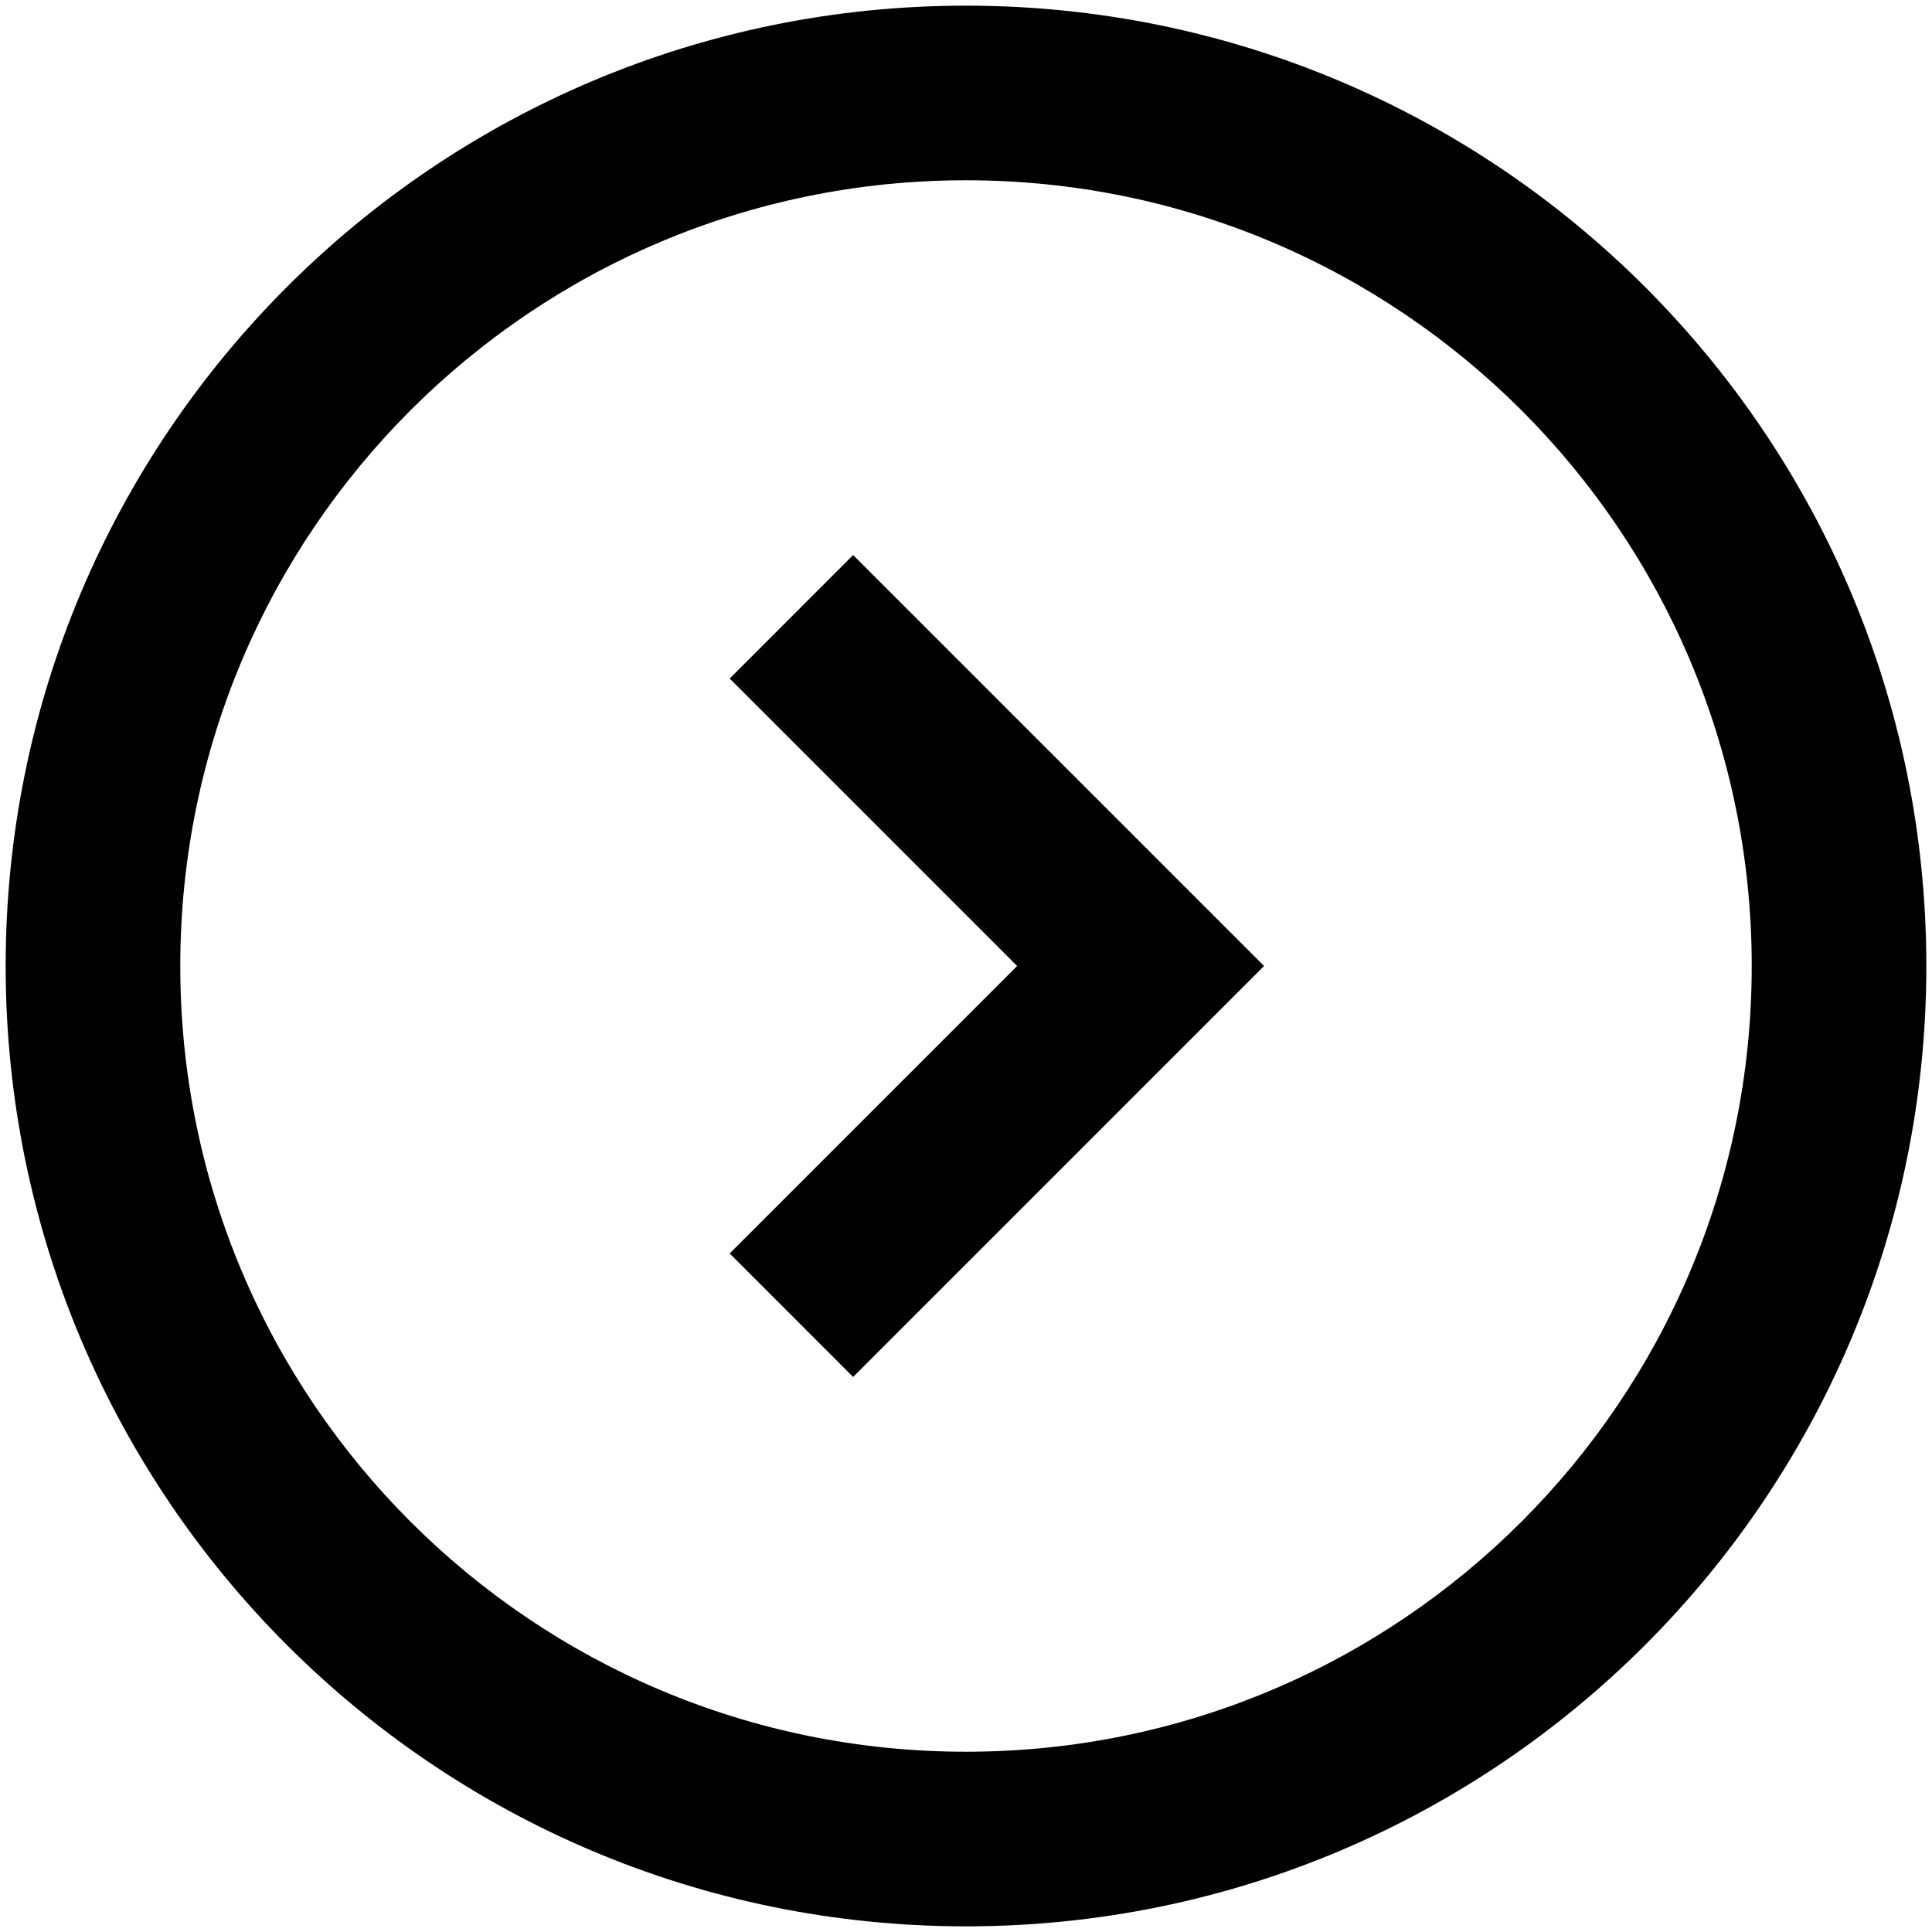
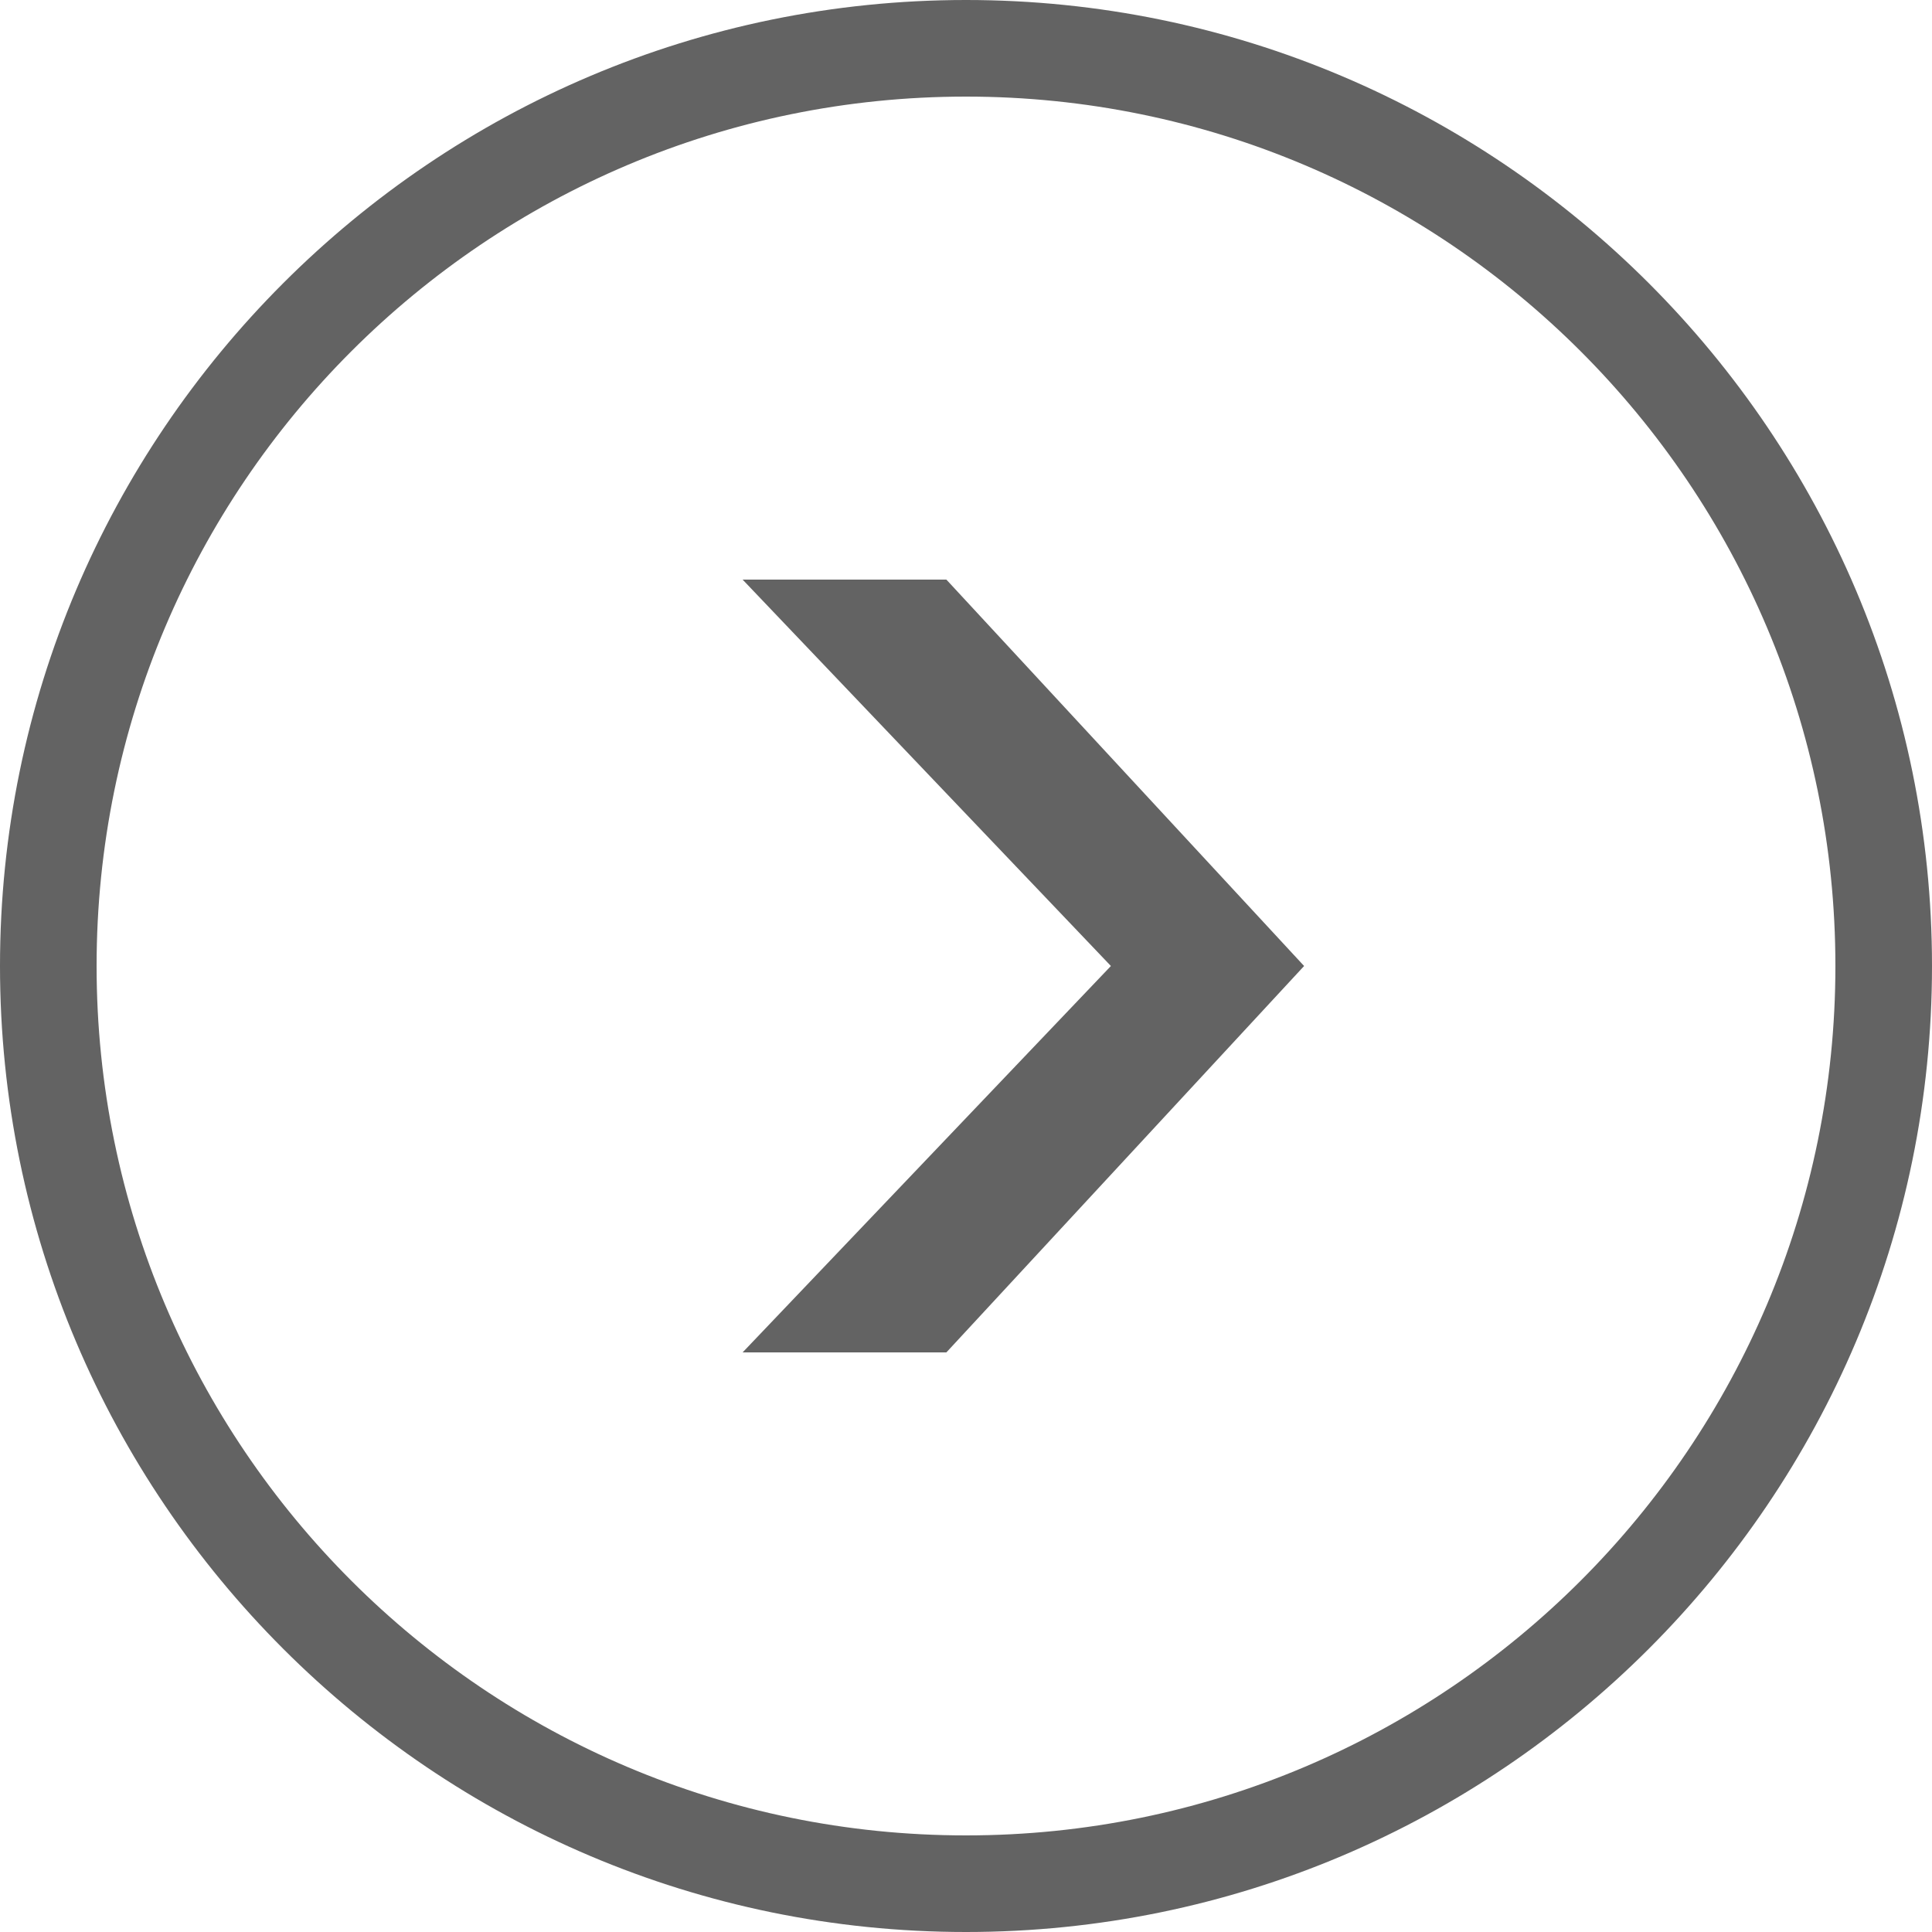
- <svg xmlns="http://www.w3.org/2000/svg" width="71" height="71" viewBox="0 0 71 71" fill="none">
-   <path fill-rule="evenodd" clip-rule="evenodd" d="M35.5 70.792C16.009 70.792 0.208 54.991 0.208 35.5C0.208 16.009 16.009 0.208 35.5 0.208C54.991 0.208 70.792 16.009 70.792 35.5C70.792 54.991 54.991 70.792 35.5 70.792ZM35.5 64.375C51.447 64.375 64.375 51.447 64.375 35.5C64.375 19.553 51.447 6.625 35.5 6.625C19.553 6.625 6.625 19.553 6.625 35.5C6.625 51.447 19.553 64.375 35.5 64.375ZM31.352 20.398L26.815 24.936L37.379 35.5L26.815 46.065L31.352 50.602L46.454 35.5L31.352 20.398Z" fill="black" />
+ <svg xmlns="http://www.w3.org/2000/svg" version="1.1" id="icons_1_" x="0" y="0" viewBox="0 0 128 128" style="enable-background:new 0 0 128 128" xml:space="preserve">
+   <style>.st0{display:none}.st1{display:inline}.st2{fill:#636363}</style>
+   <g id="row1_1_">
+     <g id="_x31__3_">
+       <path class="st2" d="M64 0C28.7 0 0 28.7 0 64s28.7 64 64 64 64-28.7 64-64S99.3 0 64 0zm0 121.6C32.2 121.6 6.4 95.8 6.4 64S32.2 6.4 64 6.4s57.6 25.8 57.6 57.6-25.8 57.6-57.6 57.6zM49.2 38.4 73.6 64 49.2 89.6h13.5L86.4 64 62.7 38.4H49.2z" id="_x32__2_" />
+     </g>
+   </g>
</svg>
